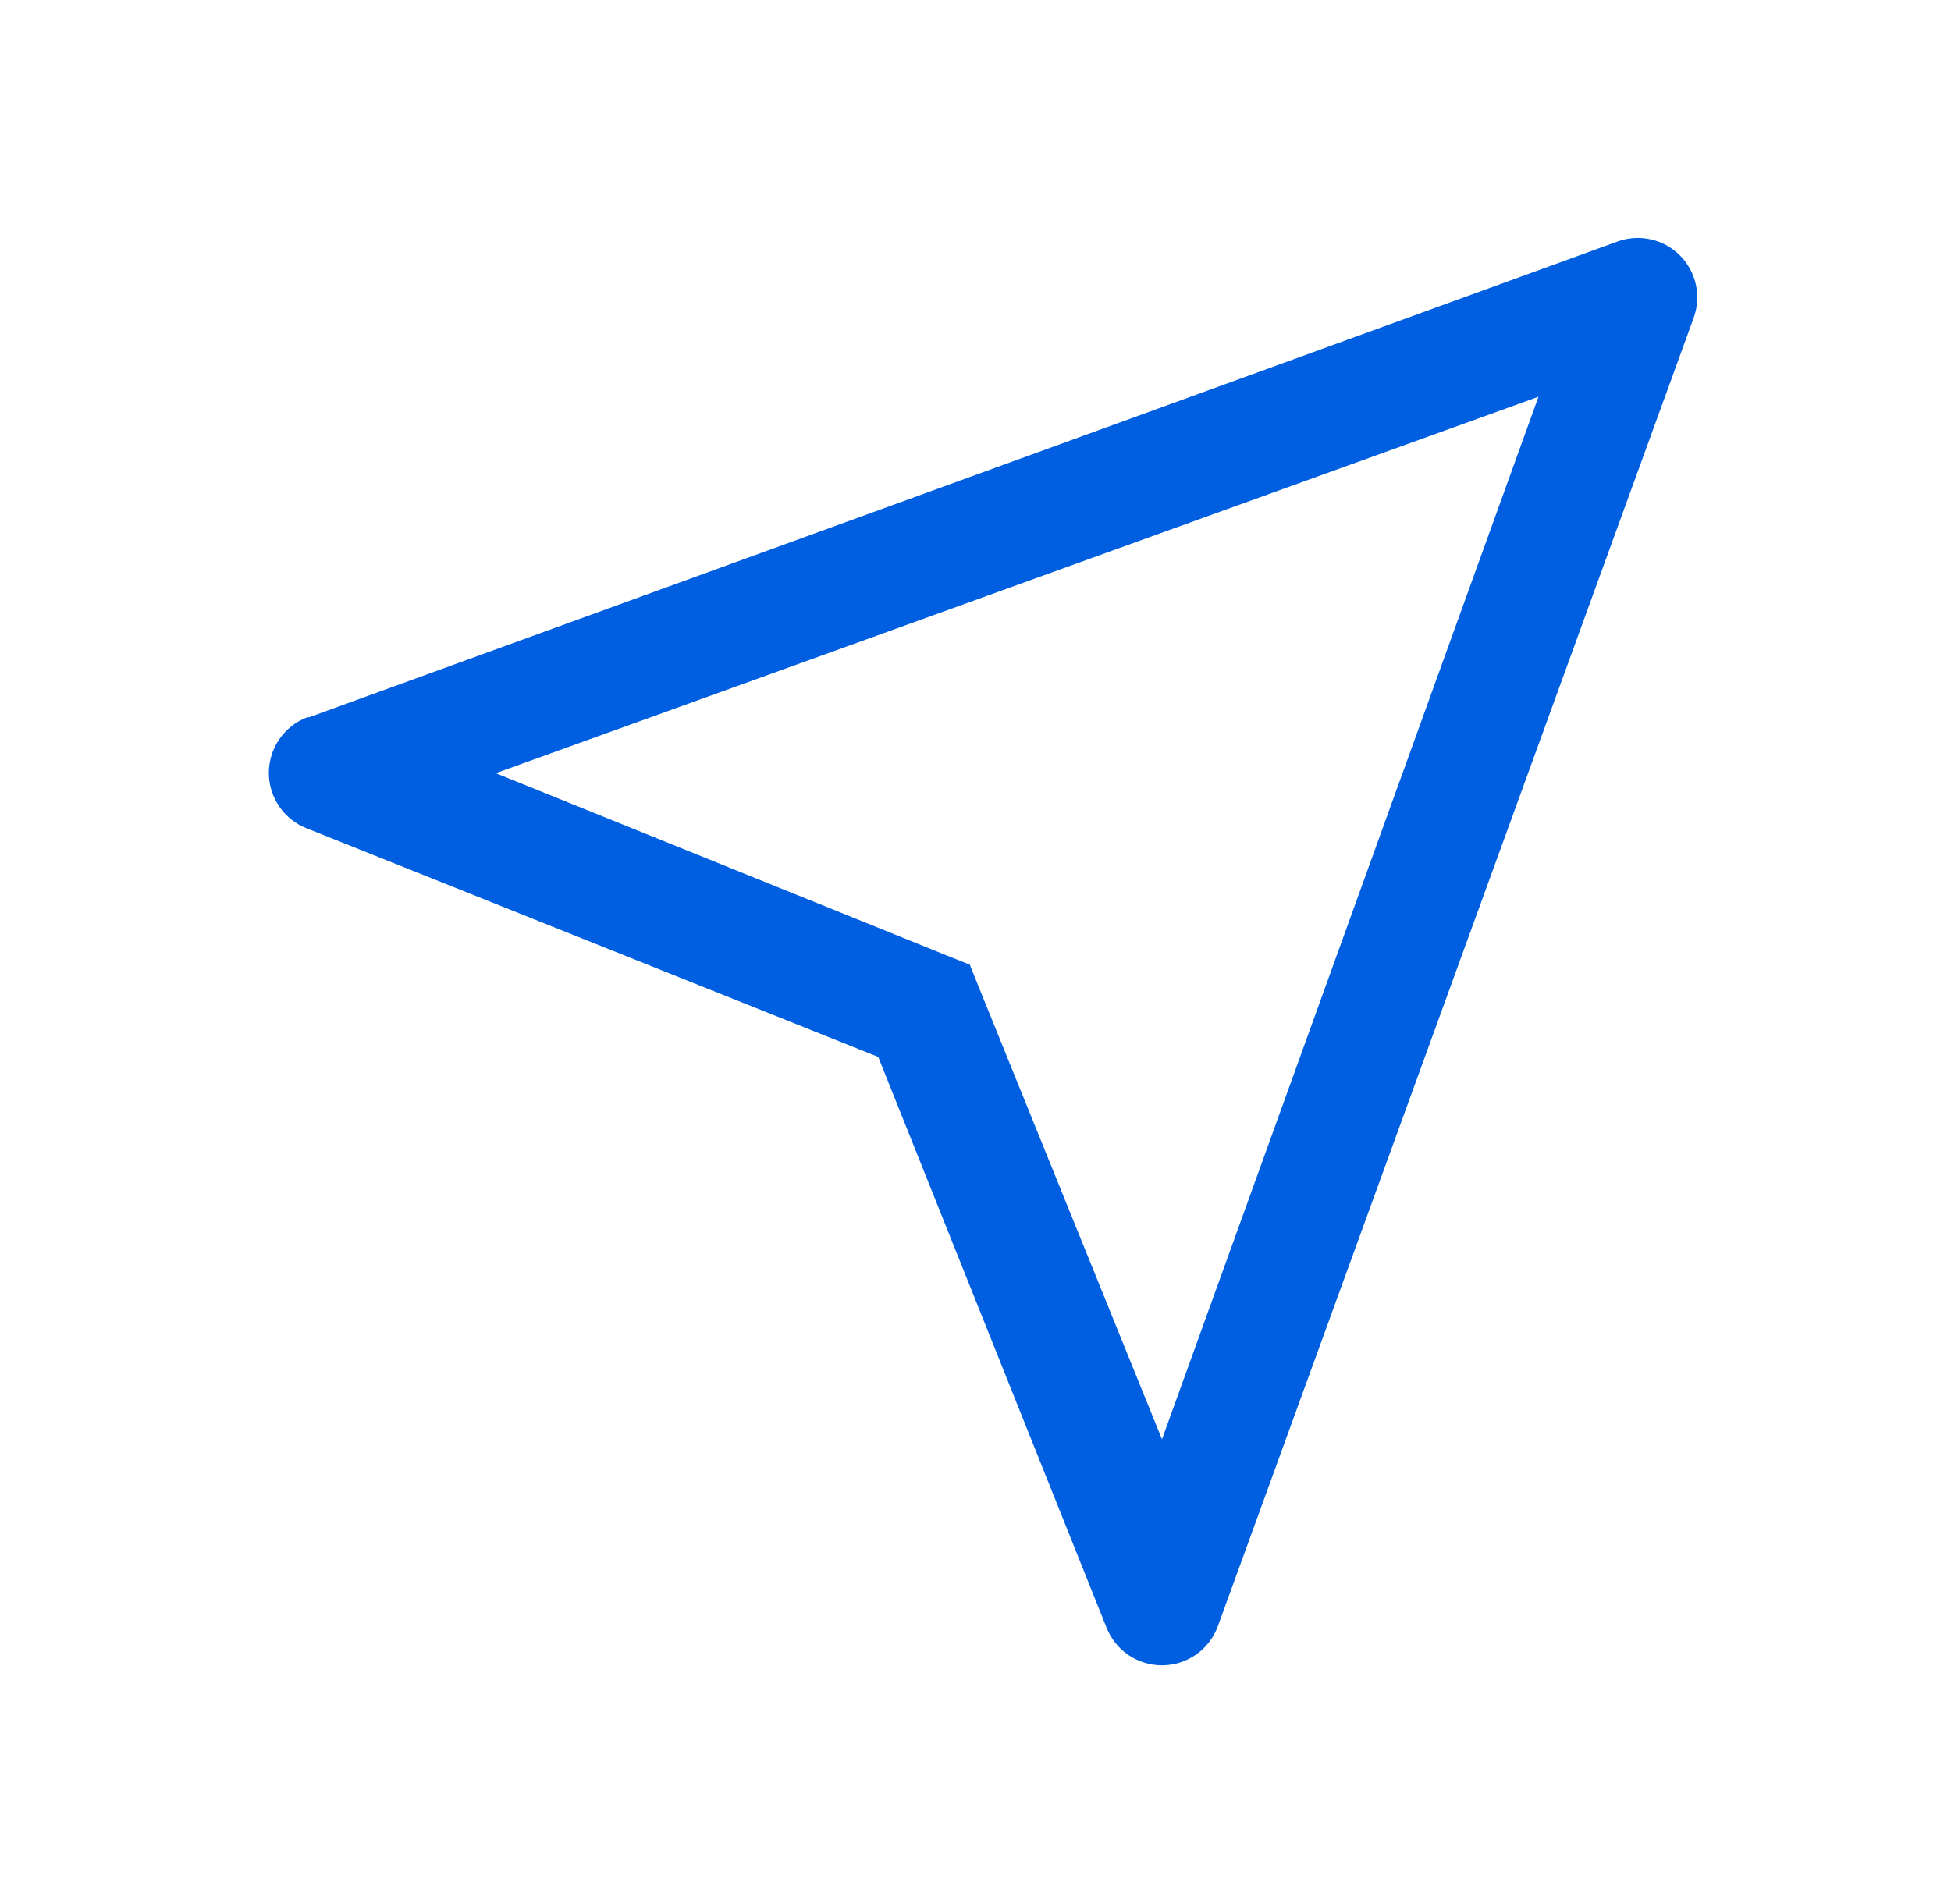
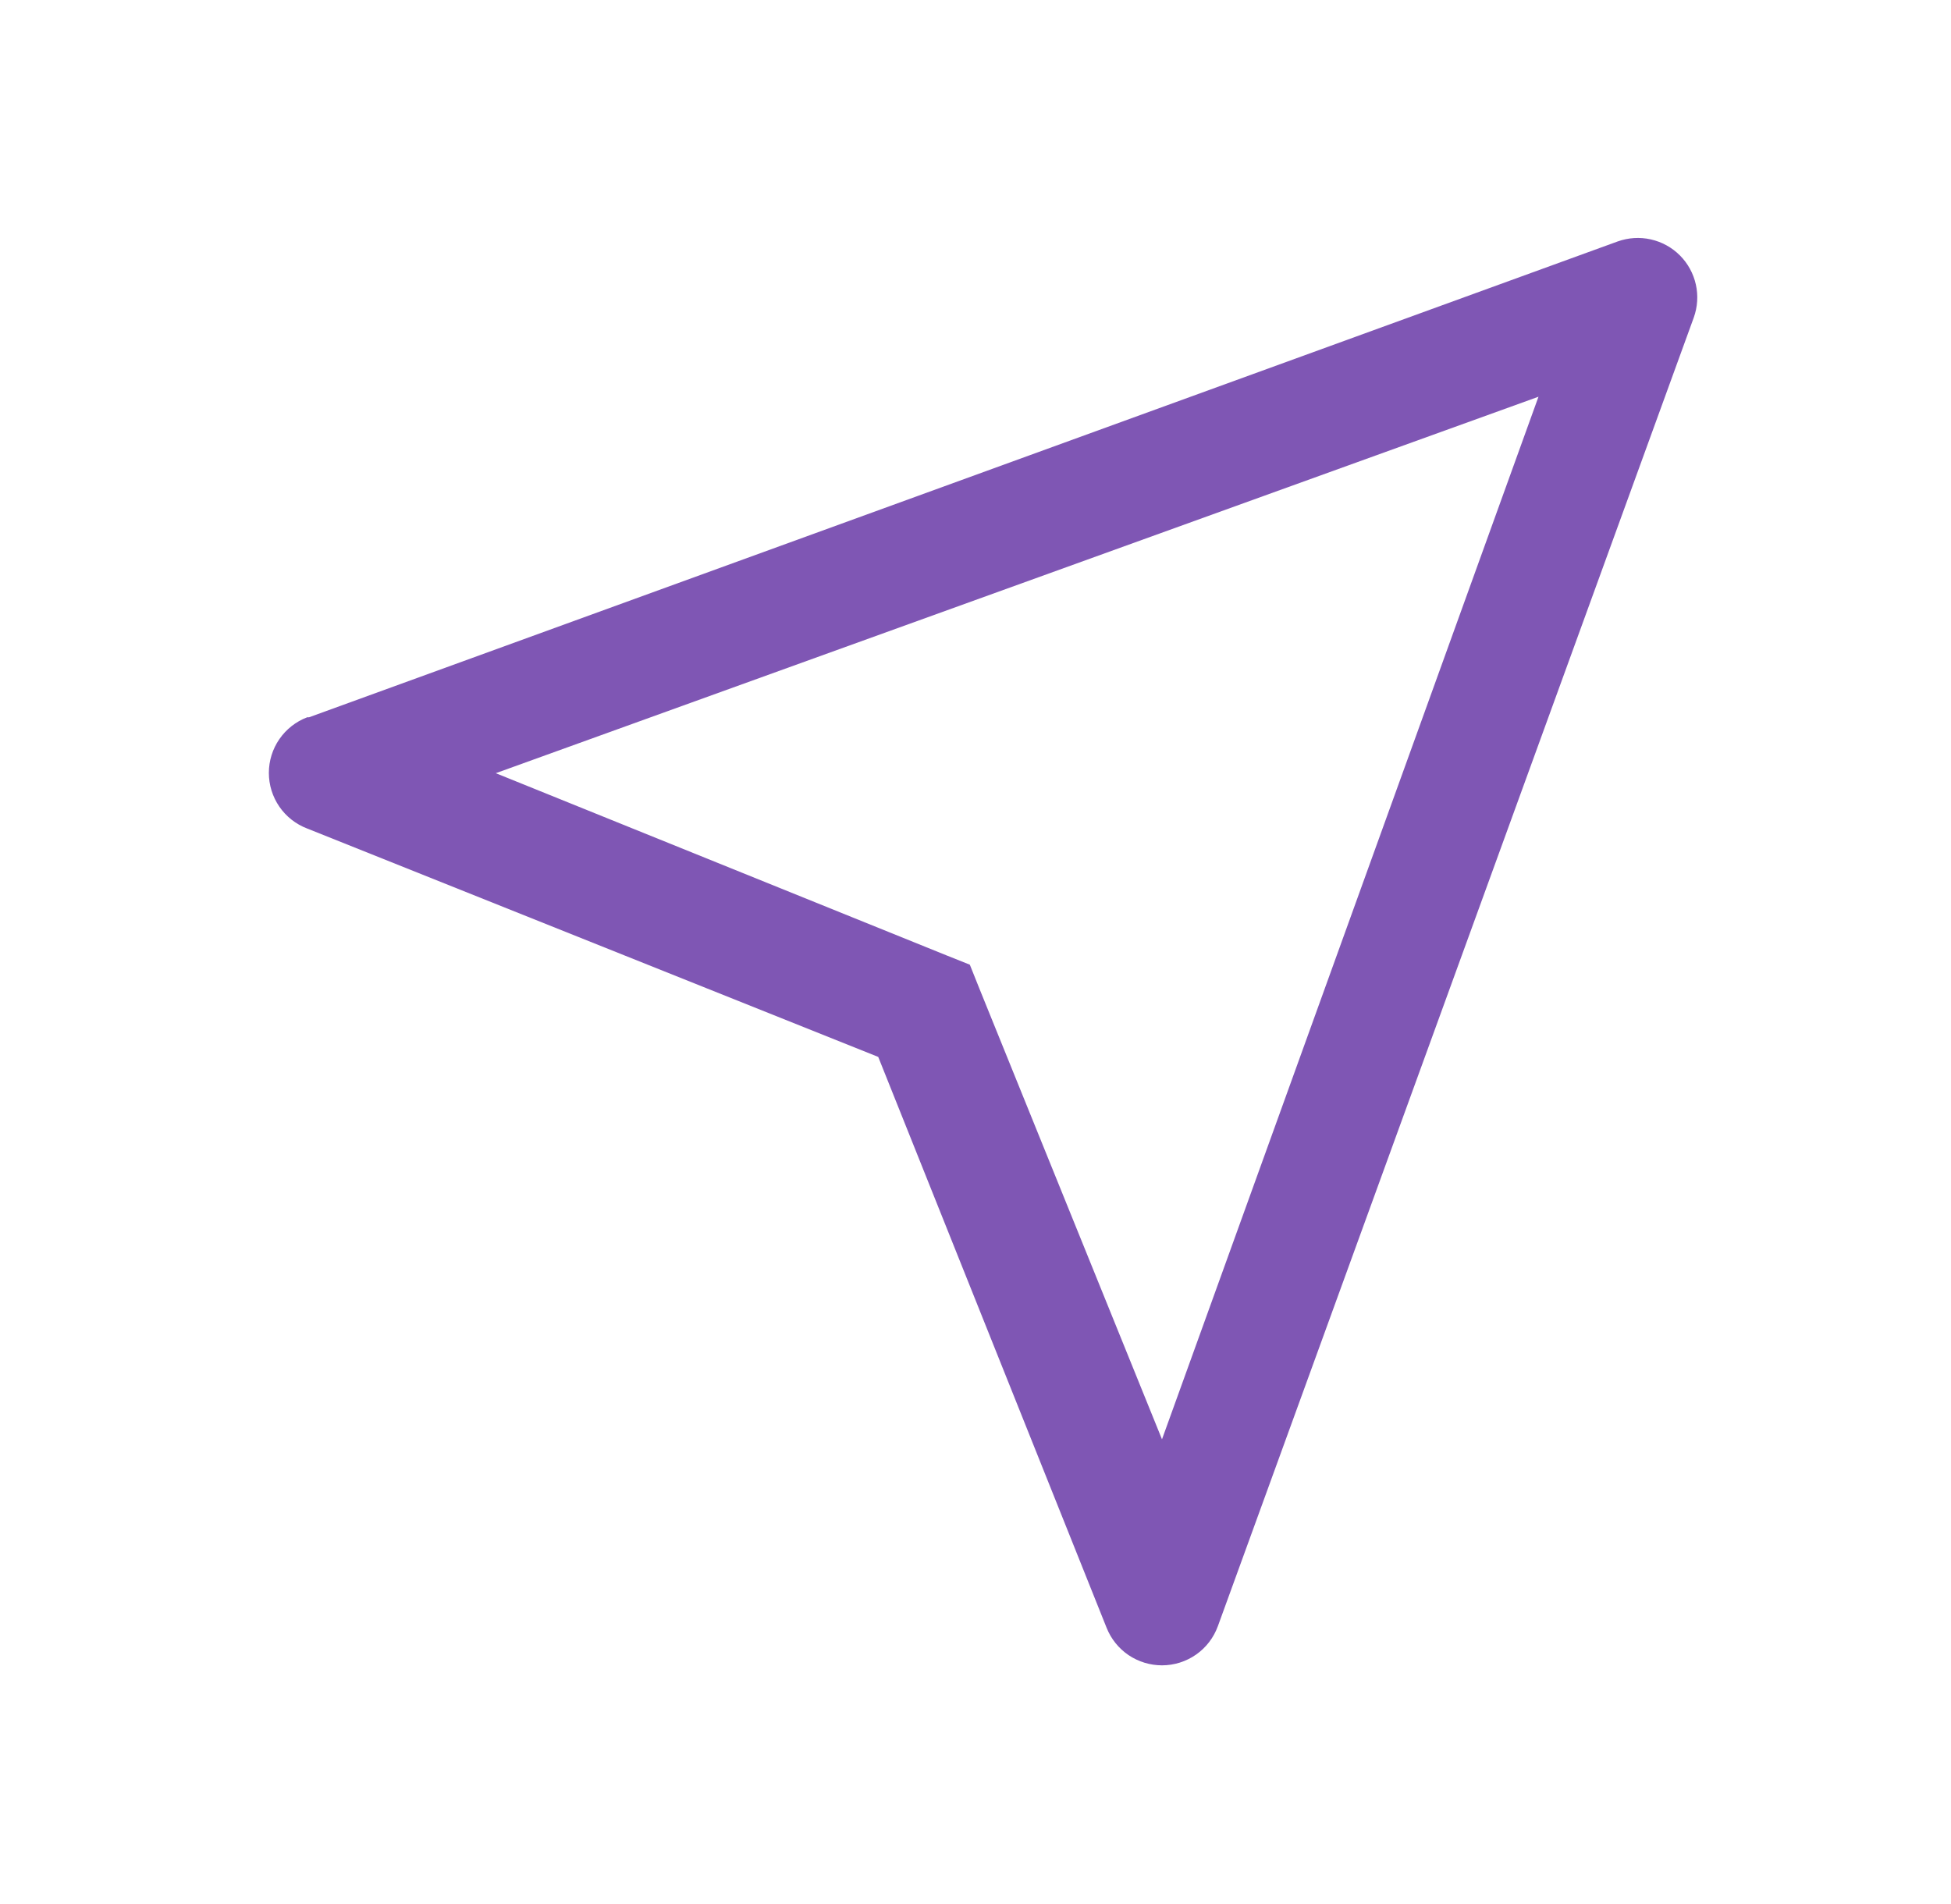
<svg xmlns="http://www.w3.org/2000/svg" width="41" height="40" viewBox="0 0 41 40" fill="none">
-   <path d="M6.494 15.075L33.994 5.075C34.217 4.995 34.459 4.979 34.69 5.031C34.922 5.083 35.134 5.199 35.302 5.367C35.47 5.535 35.586 5.747 35.638 5.979C35.69 6.21 35.674 6.452 35.594 6.675L25.594 34.175C25.506 34.417 25.347 34.626 25.137 34.773C24.926 34.921 24.676 35 24.419 35C24.169 35 23.924 34.925 23.716 34.785C23.509 34.645 23.349 34.445 23.256 34.213L18.456 22.213L6.456 17.413C6.219 17.323 6.015 17.163 5.871 16.954C5.727 16.745 5.65 16.497 5.65 16.244C5.65 15.99 5.727 15.743 5.871 15.534C6.015 15.325 6.219 15.165 6.456 15.075H6.494ZM19.881 20.075L20.381 20.275L20.581 20.775L24.419 30.25L32.331 8.338L10.419 16.25L19.881 20.075Z" fill="#005EE0" />
+   <path d="M6.494 15.075L33.994 5.075C34.217 4.995 34.459 4.979 34.69 5.031C34.922 5.083 35.134 5.199 35.302 5.367C35.47 5.535 35.586 5.747 35.638 5.979C35.69 6.21 35.674 6.452 35.594 6.675L25.594 34.175C25.506 34.417 25.347 34.626 25.137 34.773C24.926 34.921 24.676 35 24.419 35C24.169 35 23.924 34.925 23.716 34.785C23.509 34.645 23.349 34.445 23.256 34.213L18.456 22.213L6.456 17.413C6.219 17.323 6.015 17.163 5.871 16.954C5.727 16.745 5.65 16.497 5.65 16.244C5.65 15.99 5.727 15.743 5.871 15.534C6.015 15.325 6.219 15.165 6.456 15.075H6.494ZM19.881 20.075L20.381 20.275L20.581 20.775L24.419 30.25L32.331 8.338L10.419 16.25L19.881 20.075Z" fill="#7F56B4" />
</svg>
